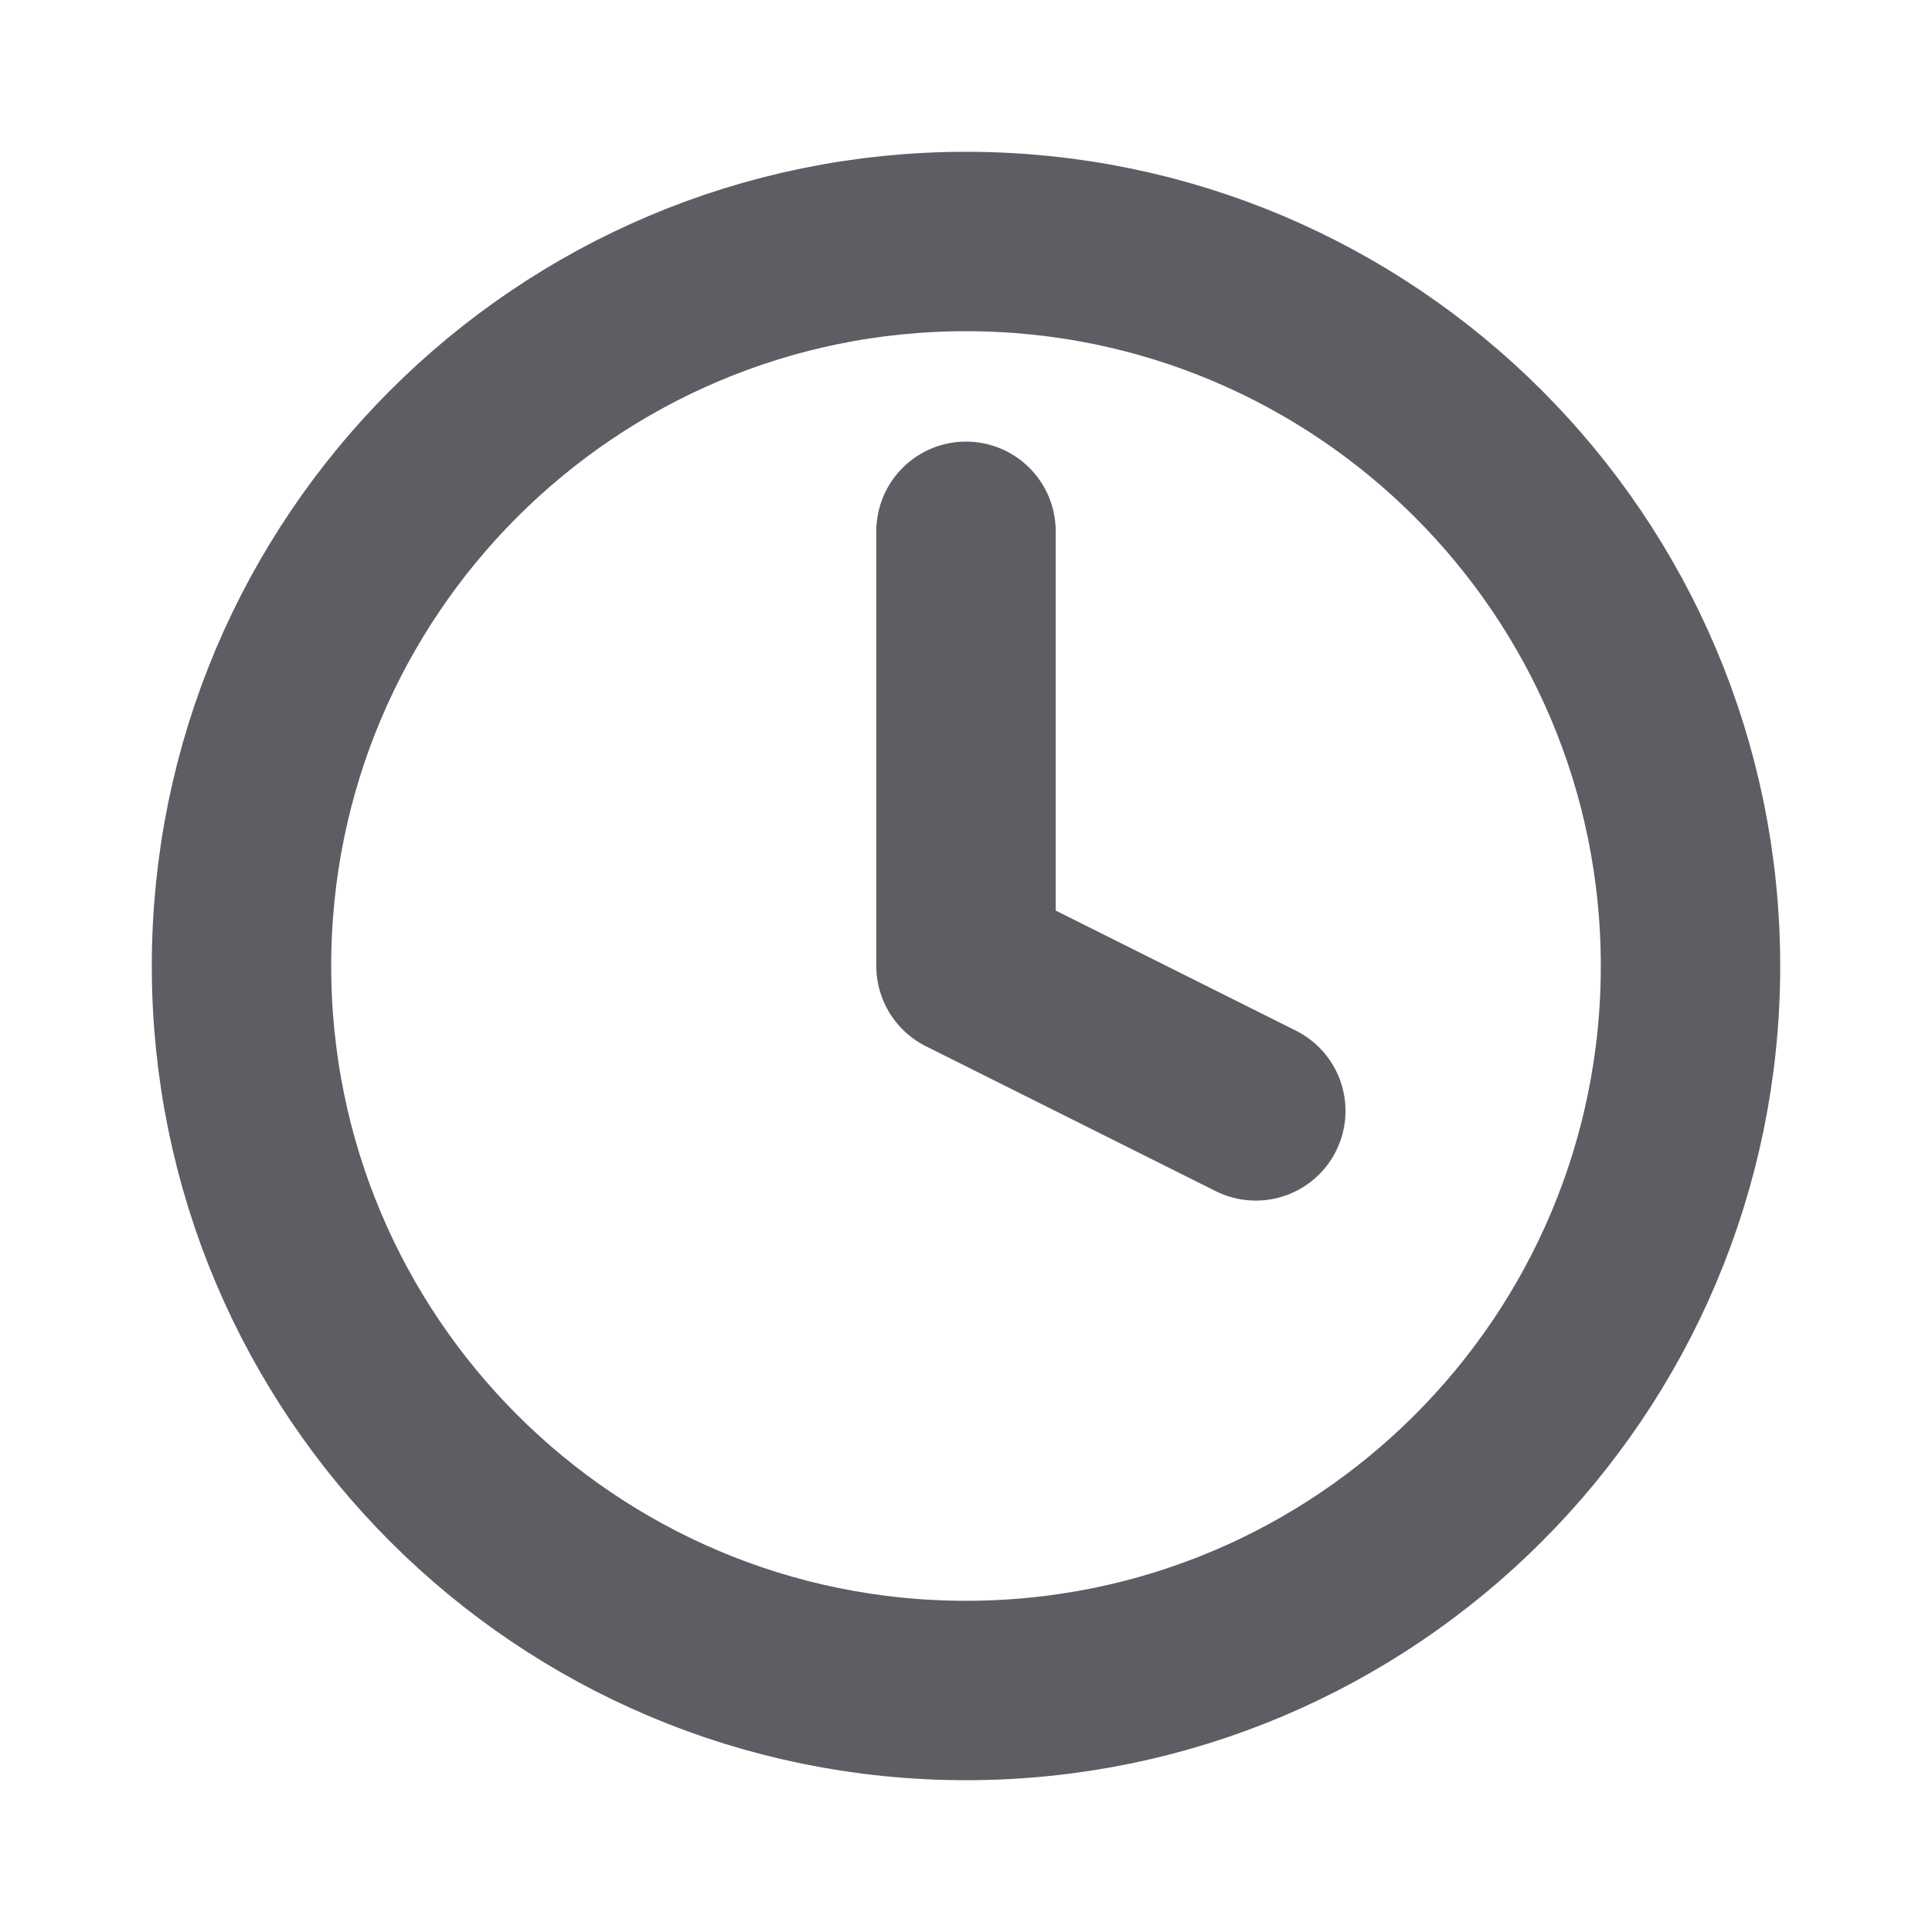
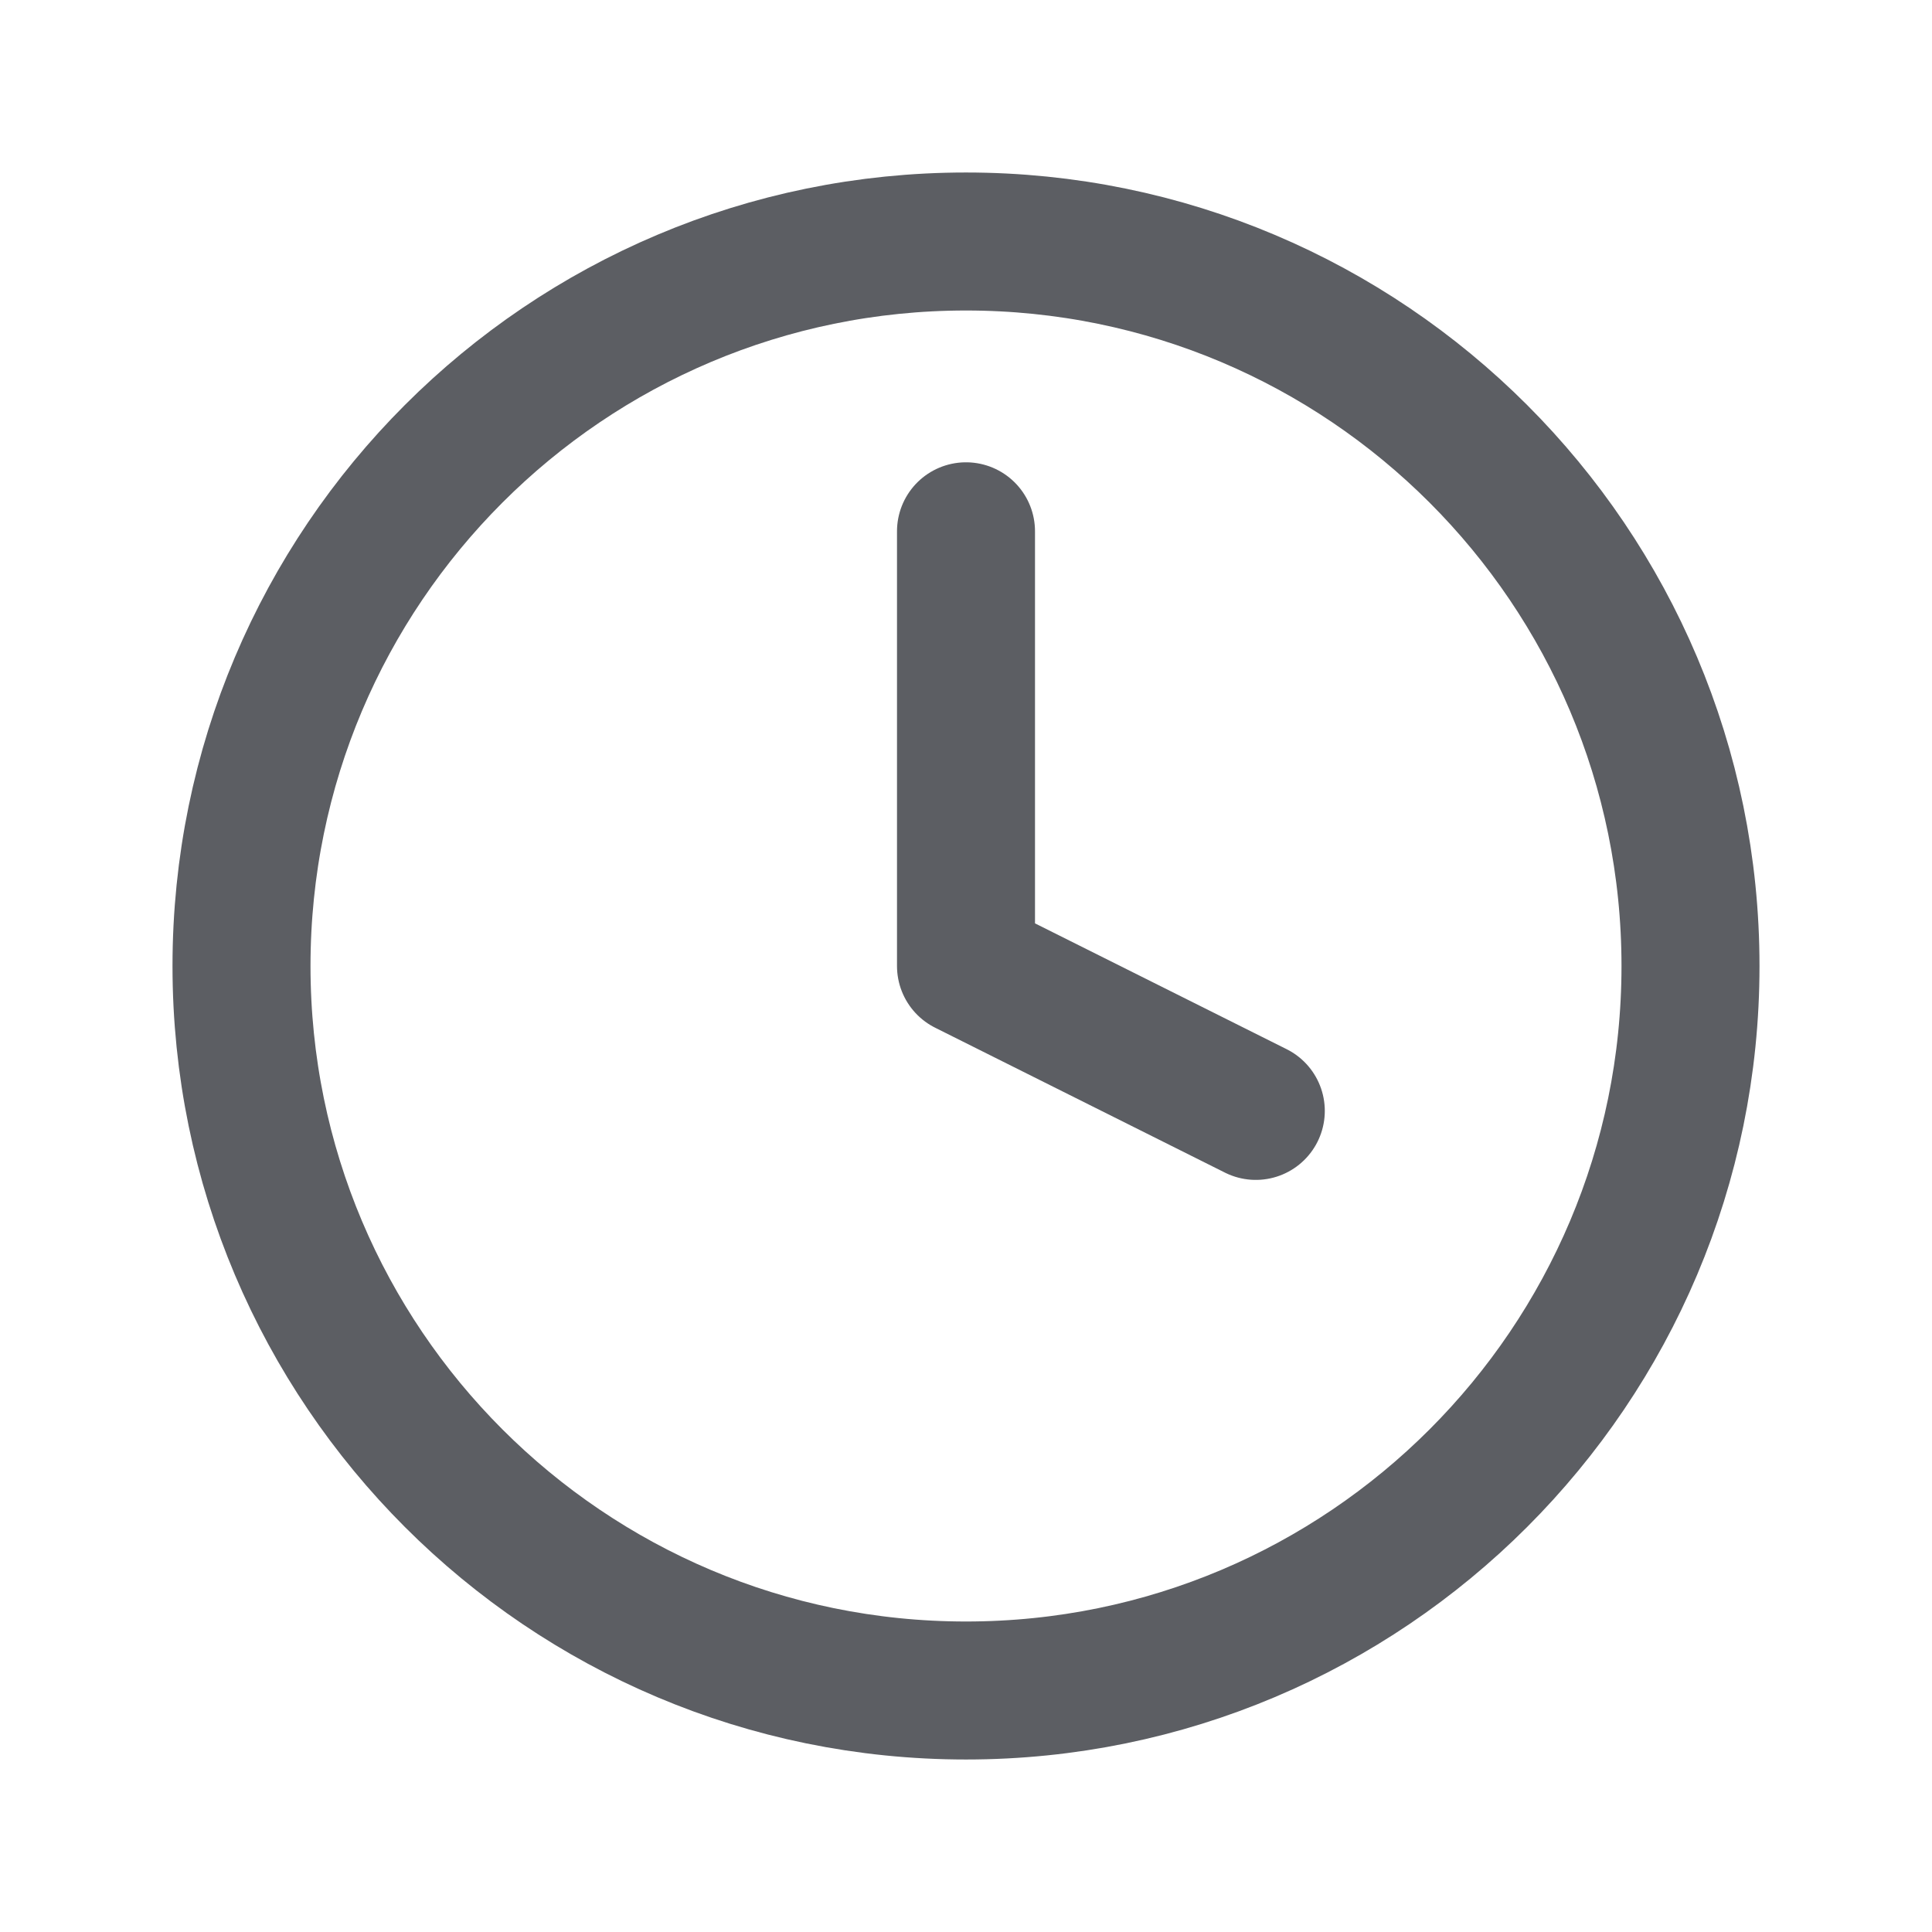
<svg xmlns="http://www.w3.org/2000/svg" width="14" height="14" viewBox="0 0 14 14" fill="none">
-   <path d="M7 3.85V7L9.1 8.05M12.25 7C12.25 9.899 9.899 12.25 7 12.25C4.101 12.25 1.75 9.899 1.75 7C1.75 4.101 4.101 1.75 7 1.75C9.899 1.75 12.25 4.101 12.25 7Z" stroke="#5C5E63" stroke-width="1.3" stroke-linecap="round" stroke-linejoin="round" />
+   <path d="M7 3.85V7L9.1 8.05M12.25 7C12.25 9.899 9.899 12.25 7 12.25C4.101 12.25 1.75 9.899 1.75 7C1.75 4.101 4.101 1.75 7 1.75C9.899 1.75 12.25 4.101 12.25 7Z" stroke="#5C5E63" stroke-linecap="round" stroke-linejoin="round" />
</svg>
